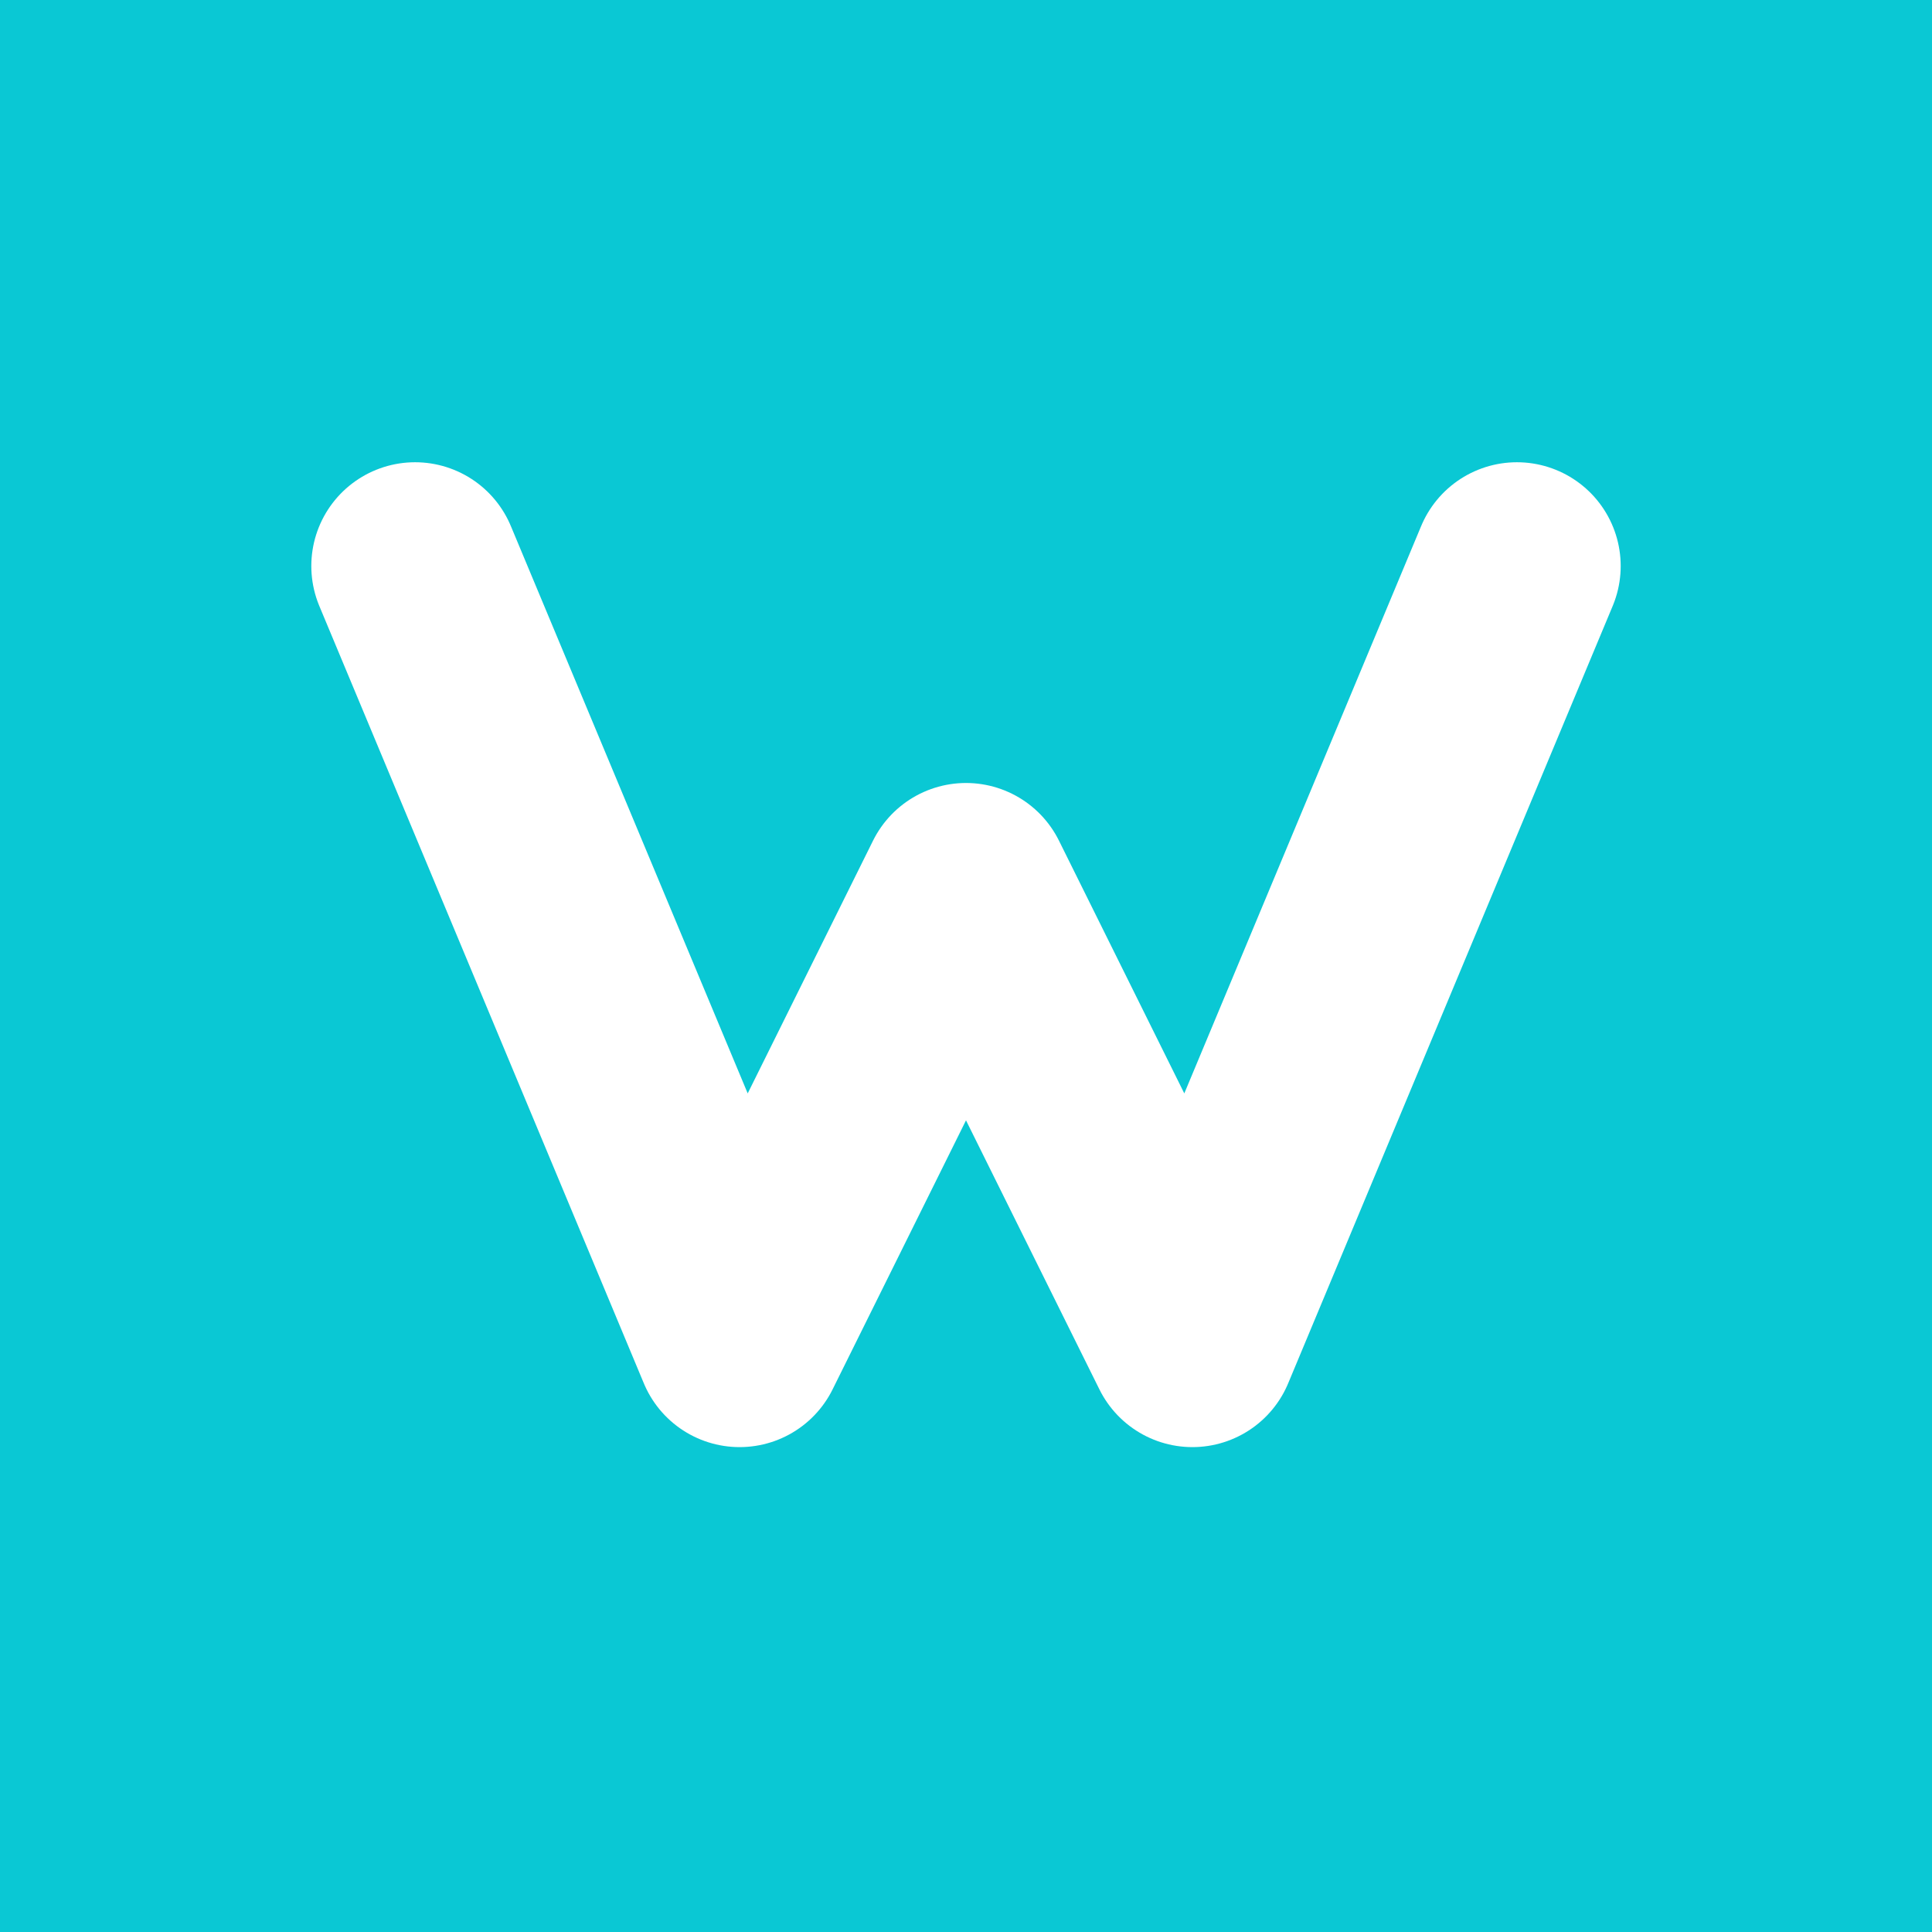
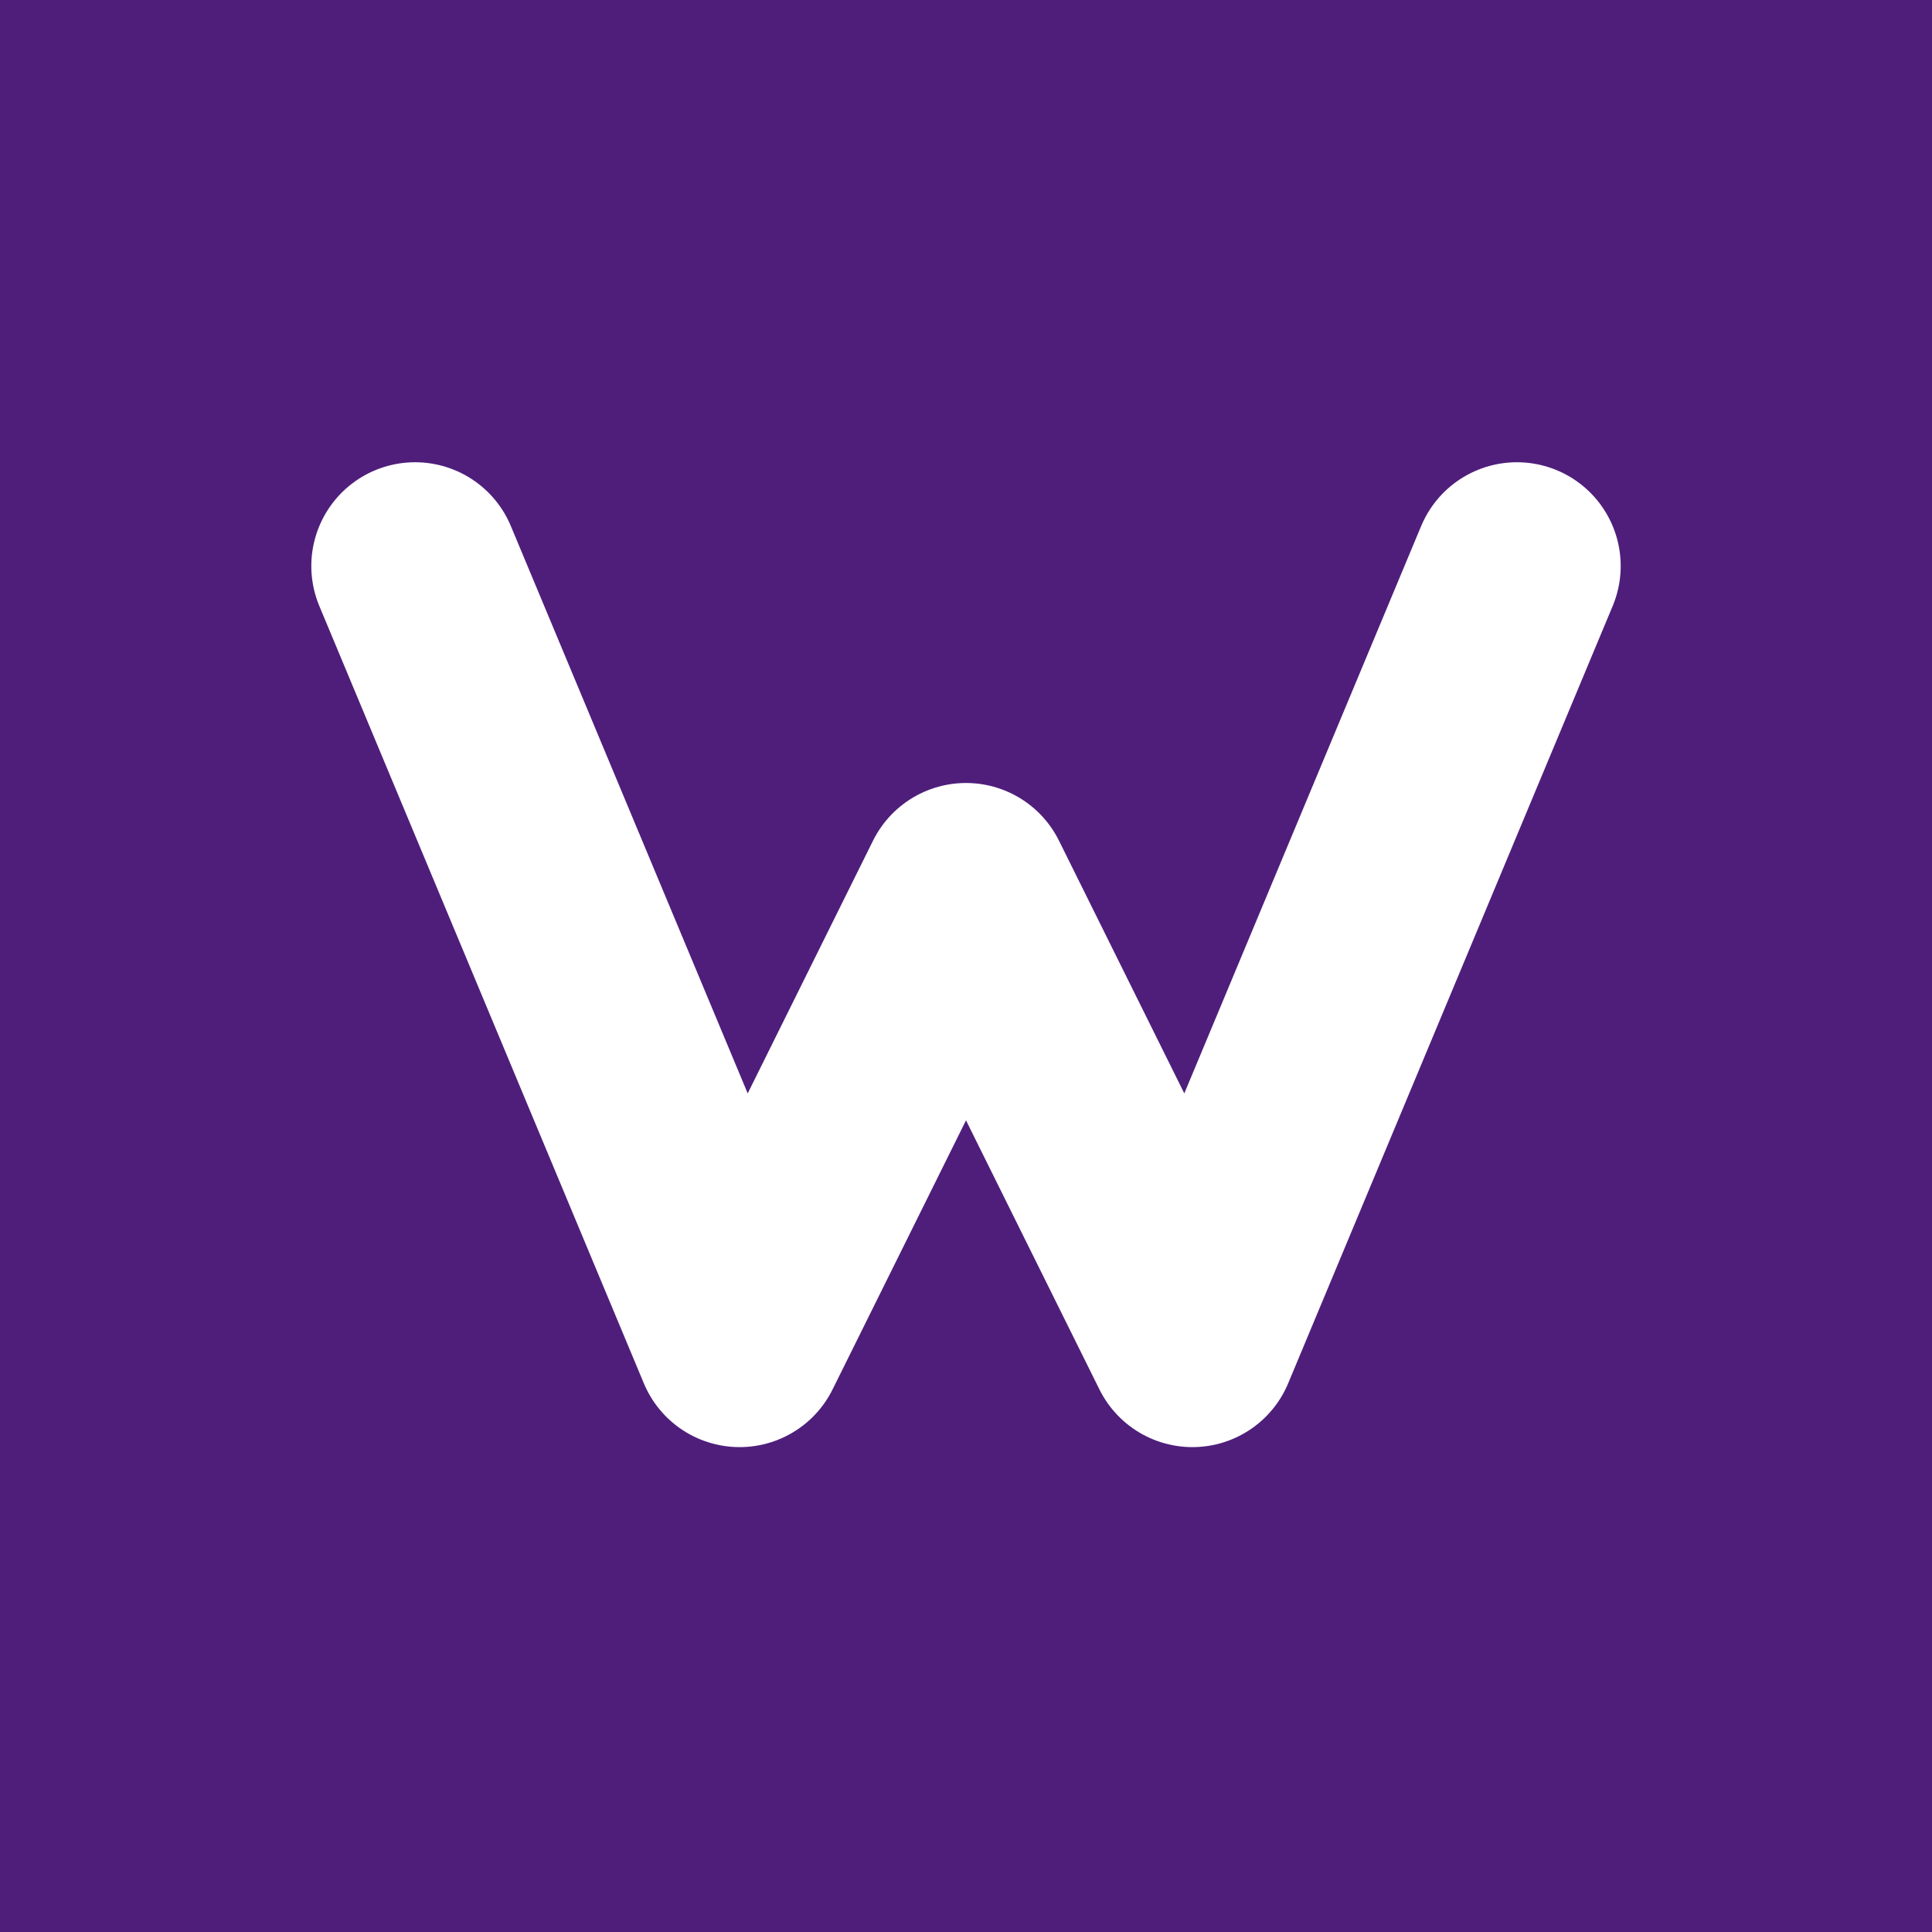
<svg xmlns="http://www.w3.org/2000/svg" viewBox="0 0 1024 1024" width="1024" height="1024">
-   <rect width="1024" height="1024" fill="#0AC8D4" />
+   <rect width="1024" height="1024" fill="#4F1E7B" />
  <path d="M 220 300 L 392 712 L 512 470 L 632 712 L 804 300" fill="none" stroke="#FFFFFF" stroke-width="110" stroke-linecap="round" stroke-linejoin="round" />
</svg>
